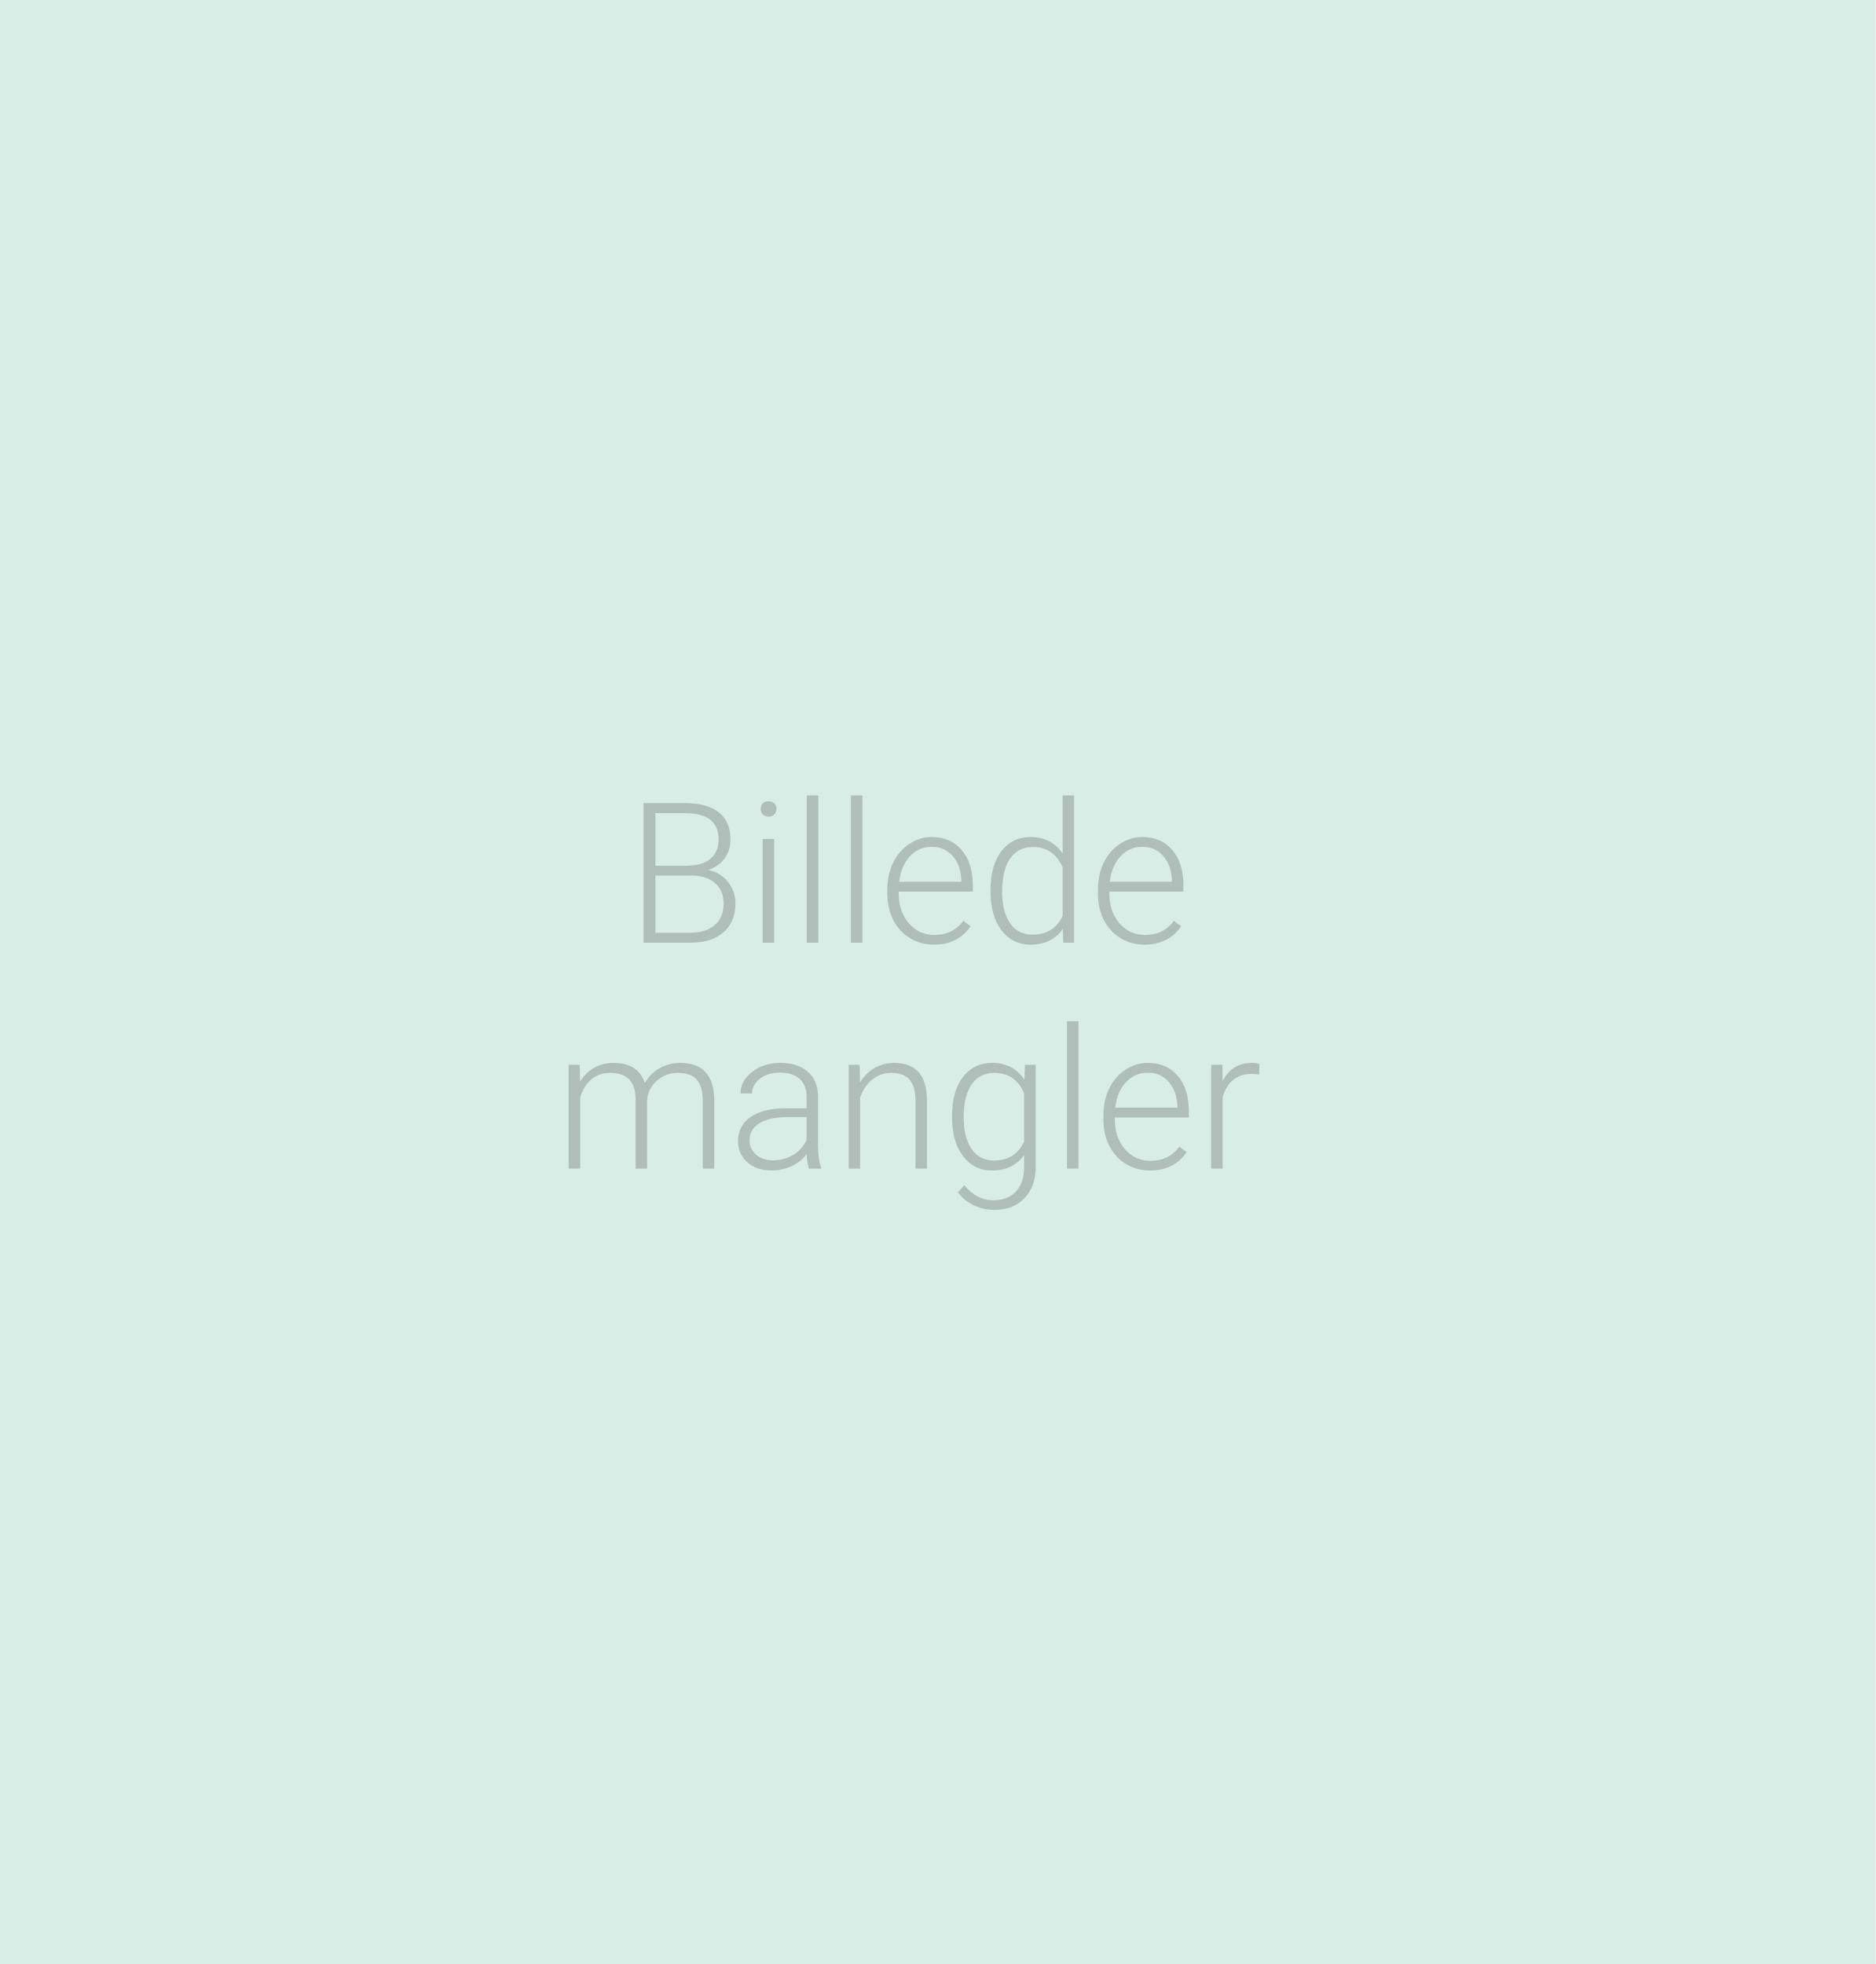
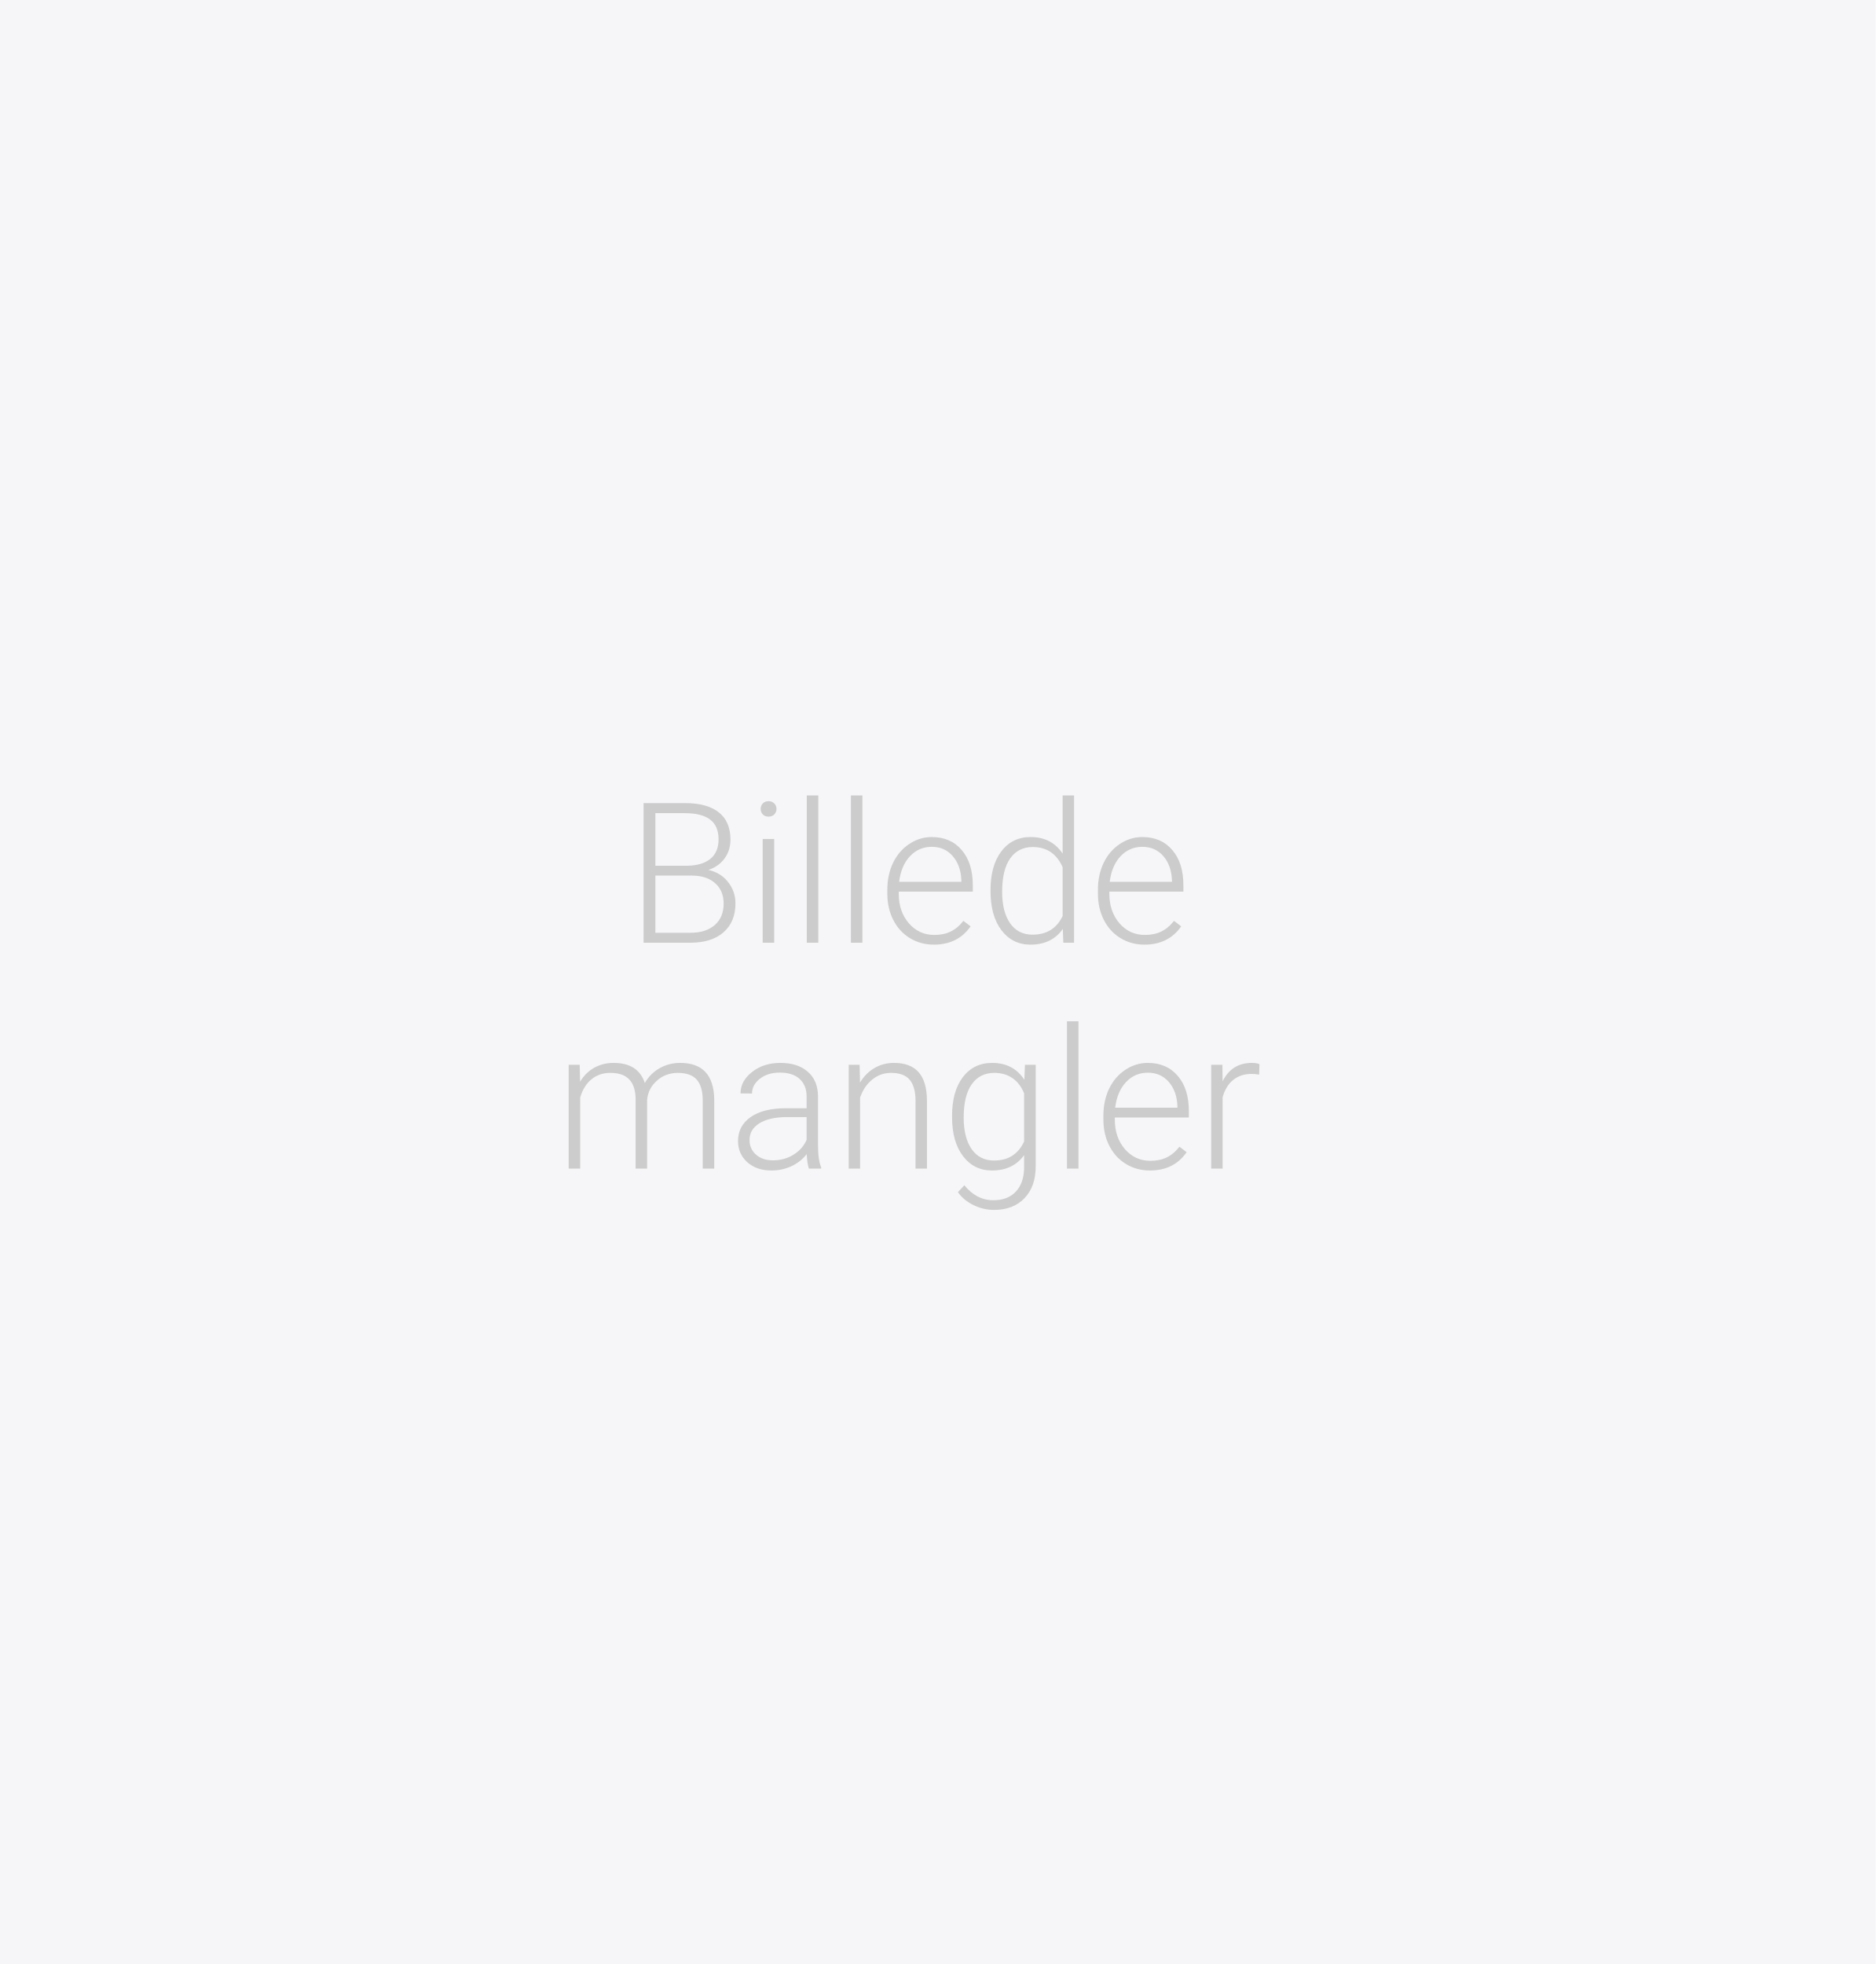
<svg xmlns="http://www.w3.org/2000/svg" width="191" height="200" viewBox="0 0 191 200" fill="none">
-   <rect width="191" height="200" fill="#D7EDE5" />
-   <path d="M65.537 96V81.781H69.736C71.26 81.781 72.415 82.097 73.203 82.728C73.991 83.353 74.385 84.278 74.385 85.502C74.385 86.238 74.183 86.879 73.779 87.426C73.382 87.966 72.835 88.353 72.139 88.588C72.966 88.77 73.63 89.177 74.131 89.809C74.639 90.44 74.893 91.169 74.893 91.996C74.893 93.253 74.486 94.236 73.672 94.945C72.865 95.648 71.738 96 70.293 96H65.537ZM66.738 89.164V94.984H70.342C71.37 94.984 72.184 94.724 72.783 94.203C73.389 93.676 73.691 92.947 73.691 92.016C73.691 91.137 73.402 90.443 72.822 89.936C72.249 89.421 71.455 89.164 70.439 89.164H66.738ZM66.738 88.158H70.019C71.022 88.139 71.797 87.904 72.344 87.455C72.897 86.999 73.174 86.338 73.174 85.473C73.174 84.561 72.887 83.891 72.314 83.461C71.748 83.025 70.889 82.807 69.736 82.807H66.738V88.158ZM78.838 96H77.666V85.434H78.838V96ZM77.461 82.377C77.461 82.156 77.533 81.97 77.676 81.82C77.819 81.664 78.014 81.586 78.262 81.586C78.509 81.586 78.704 81.664 78.848 81.82C78.997 81.97 79.072 82.156 79.072 82.377C79.072 82.598 78.997 82.784 78.848 82.934C78.704 83.083 78.509 83.158 78.262 83.158C78.014 83.158 77.819 83.083 77.676 82.934C77.533 82.784 77.461 82.598 77.461 82.377ZM83.33 96H82.158V81H83.33V96ZM87.822 96H86.65V81H87.822V96ZM95.098 96.195C94.199 96.195 93.385 95.974 92.656 95.531C91.934 95.088 91.37 94.473 90.967 93.686C90.563 92.891 90.361 92.003 90.361 91.019V90.6C90.361 89.584 90.557 88.669 90.947 87.856C91.344 87.042 91.894 86.404 92.598 85.941C93.301 85.473 94.062 85.238 94.883 85.238C96.165 85.238 97.181 85.678 97.93 86.557C98.685 87.429 99.062 88.624 99.062 90.141V90.795H91.523V91.019C91.523 92.217 91.865 93.217 92.549 94.018C93.239 94.812 94.105 95.209 95.147 95.209C95.772 95.209 96.322 95.095 96.797 94.867C97.279 94.639 97.715 94.275 98.106 93.773L98.838 94.33C97.978 95.574 96.732 96.195 95.098 96.195ZM94.883 86.234C94.004 86.234 93.262 86.557 92.656 87.201C92.057 87.846 91.693 88.712 91.562 89.799H97.9V89.672C97.868 88.656 97.578 87.829 97.031 87.191C96.484 86.553 95.768 86.234 94.883 86.234ZM100.869 90.619C100.869 88.978 101.234 87.673 101.963 86.703C102.699 85.727 103.695 85.238 104.951 85.238C106.377 85.238 107.464 85.801 108.213 86.928V81H109.375V96H108.281L108.232 94.594C107.484 95.662 106.383 96.195 104.932 96.195C103.714 96.195 102.731 95.707 101.982 94.731C101.24 93.747 100.869 92.422 100.869 90.756V90.619ZM102.051 90.824C102.051 92.172 102.321 93.236 102.861 94.018C103.402 94.792 104.163 95.18 105.146 95.18C106.585 95.18 107.607 94.545 108.213 93.275V88.314C107.607 86.941 106.592 86.254 105.166 86.254C104.183 86.254 103.418 86.641 102.871 87.416C102.324 88.184 102.051 89.32 102.051 90.824ZM116.543 96.195C115.645 96.195 114.831 95.974 114.102 95.531C113.379 95.088 112.816 94.473 112.412 93.686C112.008 92.891 111.807 92.003 111.807 91.019V90.6C111.807 89.584 112.002 88.669 112.393 87.856C112.79 87.042 113.34 86.404 114.043 85.941C114.746 85.473 115.508 85.238 116.328 85.238C117.611 85.238 118.626 85.678 119.375 86.557C120.13 87.429 120.508 88.624 120.508 90.141V90.795H112.969V91.019C112.969 92.217 113.311 93.217 113.994 94.018C114.684 94.812 115.55 95.209 116.592 95.209C117.217 95.209 117.767 95.095 118.242 94.867C118.724 94.639 119.16 94.275 119.551 93.773L120.283 94.33C119.424 95.574 118.177 96.195 116.543 96.195ZM116.328 86.234C115.449 86.234 114.707 86.557 114.102 87.201C113.503 87.846 113.138 88.712 113.008 89.799H119.346V89.672C119.313 88.656 119.023 87.829 118.477 87.191C117.93 86.553 117.214 86.234 116.328 86.234ZM59.033 108.434L59.072 110.152C59.463 109.514 59.951 109.036 60.537 108.717C61.123 108.398 61.774 108.238 62.49 108.238C64.157 108.238 65.215 108.922 65.664 110.289C66.042 109.632 66.546 109.127 67.178 108.775C67.809 108.417 68.506 108.238 69.268 108.238C71.533 108.238 72.689 109.475 72.734 111.949V119H71.562V112.037C71.556 111.093 71.351 110.393 70.947 109.938C70.55 109.482 69.899 109.254 68.994 109.254C68.154 109.267 67.445 109.54 66.865 110.074C66.286 110.602 65.963 111.246 65.898 112.008V119H64.727V111.949C64.72 111.044 64.505 110.37 64.082 109.928C63.665 109.479 63.021 109.254 62.148 109.254C61.413 109.254 60.781 109.465 60.254 109.889C59.727 110.305 59.336 110.927 59.082 111.754V119H57.91V108.434H59.033ZM82.373 119C82.256 118.668 82.181 118.176 82.148 117.525C81.738 118.059 81.214 118.473 80.576 118.766C79.945 119.052 79.274 119.195 78.564 119.195C77.549 119.195 76.725 118.912 76.094 118.346C75.469 117.779 75.156 117.063 75.156 116.197C75.156 115.169 75.583 114.355 76.436 113.756C77.295 113.157 78.49 112.857 80.019 112.857H82.139V111.656C82.139 110.901 81.904 110.309 81.436 109.879C80.973 109.443 80.296 109.225 79.404 109.225C78.591 109.225 77.917 109.433 77.383 109.85C76.849 110.266 76.582 110.768 76.582 111.354L75.41 111.344C75.41 110.504 75.801 109.778 76.582 109.166C77.363 108.548 78.324 108.238 79.463 108.238C80.641 108.238 81.569 108.535 82.246 109.127C82.93 109.713 83.281 110.533 83.301 111.588V116.588C83.301 117.61 83.408 118.375 83.623 118.883V119H82.373ZM78.701 118.16C79.482 118.16 80.179 117.971 80.791 117.594C81.409 117.216 81.859 116.712 82.139 116.08V113.756H80.049C78.883 113.769 77.972 113.984 77.314 114.4C76.657 114.811 76.328 115.377 76.328 116.1C76.328 116.692 76.546 117.184 76.982 117.574C77.425 117.965 77.998 118.16 78.701 118.16ZM87.539 108.434L87.578 110.24C87.975 109.589 88.47 109.094 89.062 108.756C89.655 108.411 90.309 108.238 91.025 108.238C92.158 108.238 93.001 108.557 93.555 109.195C94.108 109.833 94.388 110.79 94.394 112.066V119H93.232V112.057C93.226 111.113 93.024 110.41 92.627 109.947C92.236 109.485 91.608 109.254 90.742 109.254C90.019 109.254 89.378 109.482 88.818 109.938C88.265 110.387 87.855 110.995 87.588 111.764V119H86.426V108.434H87.539ZM96.953 113.619C96.953 111.965 97.318 110.657 98.047 109.693C98.783 108.723 99.779 108.238 101.035 108.238C102.474 108.238 103.568 108.811 104.316 109.957L104.375 108.434H105.469V118.785C105.469 120.146 105.088 121.223 104.326 122.018C103.564 122.812 102.533 123.209 101.23 123.209C100.495 123.209 99.792 123.043 99.121 122.711C98.457 122.385 97.933 121.949 97.549 121.402L98.203 120.699C99.03 121.715 100.013 122.223 101.152 122.223C102.129 122.223 102.891 121.933 103.438 121.354C103.984 120.781 104.268 119.983 104.287 118.961V117.633C103.538 118.674 102.448 119.195 101.016 119.195C99.792 119.195 98.809 118.707 98.066 117.73C97.324 116.754 96.953 115.436 96.953 113.775V113.619ZM98.135 113.824C98.135 115.172 98.405 116.236 98.945 117.018C99.486 117.792 100.247 118.18 101.23 118.18C102.669 118.18 103.688 117.535 104.287 116.246V111.334C104.014 110.657 103.62 110.143 103.105 109.791C102.591 109.433 101.973 109.254 101.25 109.254C100.267 109.254 99.502 109.641 98.955 110.416C98.408 111.184 98.135 112.32 98.135 113.824ZM109.824 119H108.652V104H109.824V119ZM117.1 119.195C116.201 119.195 115.387 118.974 114.658 118.531C113.936 118.089 113.372 117.473 112.969 116.686C112.565 115.891 112.363 115.003 112.363 114.02V113.6C112.363 112.584 112.559 111.669 112.949 110.855C113.346 110.042 113.896 109.404 114.6 108.941C115.303 108.473 116.064 108.238 116.885 108.238C118.167 108.238 119.183 108.678 119.932 109.557C120.687 110.429 121.064 111.624 121.064 113.141V113.795H113.525V114.02C113.525 115.217 113.867 116.217 114.551 117.018C115.241 117.812 116.107 118.209 117.148 118.209C117.773 118.209 118.324 118.095 118.799 117.867C119.281 117.639 119.717 117.275 120.107 116.773L120.84 117.33C119.98 118.574 118.734 119.195 117.1 119.195ZM116.885 109.234C116.006 109.234 115.264 109.557 114.658 110.201C114.059 110.846 113.695 111.712 113.564 112.799H119.902V112.672C119.87 111.656 119.58 110.829 119.033 110.191C118.486 109.553 117.77 109.234 116.885 109.234ZM128.223 109.43C127.975 109.384 127.712 109.361 127.432 109.361C126.702 109.361 126.084 109.566 125.576 109.977C125.075 110.38 124.717 110.969 124.502 111.744V119H123.34V108.434H124.482L124.502 110.113C125.12 108.863 126.113 108.238 127.48 108.238C127.806 108.238 128.063 108.281 128.252 108.365L128.223 109.43Z" fill="#B0BEB9" />
+   <rect width="191" height="200" fill="#f6f6f8" />
+   <path d="M65.537 96V81.781H69.736C71.26 81.781 72.415 82.097 73.203 82.728C73.991 83.353 74.385 84.278 74.385 85.502C74.385 86.238 74.183 86.879 73.779 87.426C73.382 87.966 72.835 88.353 72.139 88.588C72.966 88.77 73.63 89.177 74.131 89.809C74.639 90.44 74.893 91.169 74.893 91.996C74.893 93.253 74.486 94.236 73.672 94.945C72.865 95.648 71.738 96 70.293 96H65.537ZM66.738 89.164V94.984H70.342C71.37 94.984 72.184 94.724 72.783 94.203C73.389 93.676 73.691 92.947 73.691 92.016C73.691 91.137 73.402 90.443 72.822 89.936C72.249 89.421 71.455 89.164 70.439 89.164H66.738ZM66.738 88.158H70.019C71.022 88.139 71.797 87.904 72.344 87.455C72.897 86.999 73.174 86.338 73.174 85.473C73.174 84.561 72.887 83.891 72.314 83.461C71.748 83.025 70.889 82.807 69.736 82.807H66.738V88.158ZM78.838 96H77.666V85.434H78.838V96ZM77.461 82.377C77.461 82.156 77.533 81.97 77.676 81.82C77.819 81.664 78.014 81.586 78.262 81.586C78.509 81.586 78.704 81.664 78.848 81.82C78.997 81.97 79.072 82.156 79.072 82.377C79.072 82.598 78.997 82.784 78.848 82.934C78.704 83.083 78.509 83.158 78.262 83.158C78.014 83.158 77.819 83.083 77.676 82.934C77.533 82.784 77.461 82.598 77.461 82.377ZM83.33 96H82.158V81H83.33V96ZM87.822 96H86.65V81H87.822V96ZM95.098 96.195C94.199 96.195 93.385 95.974 92.656 95.531C91.934 95.088 91.37 94.473 90.967 93.686C90.563 92.891 90.361 92.003 90.361 91.019V90.6C90.361 89.584 90.557 88.669 90.947 87.856C91.344 87.042 91.894 86.404 92.598 85.941C93.301 85.473 94.062 85.238 94.883 85.238C96.165 85.238 97.181 85.678 97.93 86.557C98.685 87.429 99.062 88.624 99.062 90.141V90.795H91.523V91.019C91.523 92.217 91.865 93.217 92.549 94.018C93.239 94.812 94.105 95.209 95.147 95.209C95.772 95.209 96.322 95.095 96.797 94.867C97.279 94.639 97.715 94.275 98.106 93.773L98.838 94.33C97.978 95.574 96.732 96.195 95.098 96.195ZM94.883 86.234C94.004 86.234 93.262 86.557 92.656 87.201C92.057 87.846 91.693 88.712 91.562 89.799H97.9V89.672C97.868 88.656 97.578 87.829 97.031 87.191C96.484 86.553 95.768 86.234 94.883 86.234ZM100.869 90.619C100.869 88.978 101.234 87.673 101.963 86.703C102.699 85.727 103.695 85.238 104.951 85.238C106.377 85.238 107.464 85.801 108.213 86.928V81H109.375V96H108.281L108.232 94.594C107.484 95.662 106.383 96.195 104.932 96.195C103.714 96.195 102.731 95.707 101.982 94.731C101.24 93.747 100.869 92.422 100.869 90.756V90.619ZM102.051 90.824C102.051 92.172 102.321 93.236 102.861 94.018C103.402 94.792 104.163 95.18 105.146 95.18C106.585 95.18 107.607 94.545 108.213 93.275V88.314C107.607 86.941 106.592 86.254 105.166 86.254C104.183 86.254 103.418 86.641 102.871 87.416C102.324 88.184 102.051 89.32 102.051 90.824ZM116.543 96.195C115.645 96.195 114.831 95.974 114.102 95.531C113.379 95.088 112.816 94.473 112.412 93.686C112.008 92.891 111.807 92.003 111.807 91.019V90.6C111.807 89.584 112.002 88.669 112.393 87.856C112.79 87.042 113.34 86.404 114.043 85.941C114.746 85.473 115.508 85.238 116.328 85.238C117.611 85.238 118.626 85.678 119.375 86.557C120.13 87.429 120.508 88.624 120.508 90.141V90.795H112.969V91.019C112.969 92.217 113.311 93.217 113.994 94.018C114.684 94.812 115.55 95.209 116.592 95.209C117.217 95.209 117.767 95.095 118.242 94.867C118.724 94.639 119.16 94.275 119.551 93.773L120.283 94.33C119.424 95.574 118.177 96.195 116.543 96.195ZM116.328 86.234C115.449 86.234 114.707 86.557 114.102 87.201C113.503 87.846 113.138 88.712 113.008 89.799H119.346V89.672C119.313 88.656 119.023 87.829 118.477 87.191C117.93 86.553 117.214 86.234 116.328 86.234ZM59.033 108.434L59.072 110.152C59.463 109.514 59.951 109.036 60.537 108.717C61.123 108.398 61.774 108.238 62.49 108.238C64.157 108.238 65.215 108.922 65.664 110.289C66.042 109.632 66.546 109.127 67.178 108.775C67.809 108.417 68.506 108.238 69.268 108.238C71.533 108.238 72.689 109.475 72.734 111.949V119H71.562V112.037C71.556 111.093 71.351 110.393 70.947 109.938C70.55 109.482 69.899 109.254 68.994 109.254C68.154 109.267 67.445 109.54 66.865 110.074C66.286 110.602 65.963 111.246 65.898 112.008V119H64.727V111.949C64.72 111.044 64.505 110.37 64.082 109.928C63.665 109.479 63.021 109.254 62.148 109.254C61.413 109.254 60.781 109.465 60.254 109.889C59.727 110.305 59.336 110.927 59.082 111.754V119H57.91V108.434H59.033ZM82.373 119C82.256 118.668 82.181 118.176 82.148 117.525C81.738 118.059 81.214 118.473 80.576 118.766C79.945 119.052 79.274 119.195 78.564 119.195C77.549 119.195 76.725 118.912 76.094 118.346C75.469 117.779 75.156 117.063 75.156 116.197C75.156 115.169 75.583 114.355 76.436 113.756C77.295 113.157 78.49 112.857 80.019 112.857H82.139V111.656C82.139 110.901 81.904 110.309 81.436 109.879C80.973 109.443 80.296 109.225 79.404 109.225C78.591 109.225 77.917 109.433 77.383 109.85C76.849 110.266 76.582 110.768 76.582 111.354L75.41 111.344C75.41 110.504 75.801 109.778 76.582 109.166C77.363 108.548 78.324 108.238 79.463 108.238C80.641 108.238 81.569 108.535 82.246 109.127C82.93 109.713 83.281 110.533 83.301 111.588V116.588C83.301 117.61 83.408 118.375 83.623 118.883V119H82.373ZM78.701 118.16C79.482 118.16 80.179 117.971 80.791 117.594C81.409 117.216 81.859 116.712 82.139 116.08V113.756H80.049C78.883 113.769 77.972 113.984 77.314 114.4C76.657 114.811 76.328 115.377 76.328 116.1C76.328 116.692 76.546 117.184 76.982 117.574C77.425 117.965 77.998 118.16 78.701 118.16ZM87.539 108.434L87.578 110.24C87.975 109.589 88.47 109.094 89.062 108.756C89.655 108.411 90.309 108.238 91.025 108.238C92.158 108.238 93.001 108.557 93.555 109.195C94.108 109.833 94.388 110.79 94.394 112.066V119H93.232V112.057C93.226 111.113 93.024 110.41 92.627 109.947C92.236 109.485 91.608 109.254 90.742 109.254C90.019 109.254 89.378 109.482 88.818 109.938C88.265 110.387 87.855 110.995 87.588 111.764V119H86.426V108.434H87.539ZM96.953 113.619C96.953 111.965 97.318 110.657 98.047 109.693C98.783 108.723 99.779 108.238 101.035 108.238C102.474 108.238 103.568 108.811 104.316 109.957L104.375 108.434H105.469V118.785C105.469 120.146 105.088 121.223 104.326 122.018C103.564 122.812 102.533 123.209 101.23 123.209C100.495 123.209 99.792 123.043 99.121 122.711C98.457 122.385 97.933 121.949 97.549 121.402L98.203 120.699C99.03 121.715 100.013 122.223 101.152 122.223C102.129 122.223 102.891 121.933 103.438 121.354C103.984 120.781 104.268 119.983 104.287 118.961V117.633C103.538 118.674 102.448 119.195 101.016 119.195C99.792 119.195 98.809 118.707 98.066 117.73C97.324 116.754 96.953 115.436 96.953 113.775V113.619ZM98.135 113.824C98.135 115.172 98.405 116.236 98.945 117.018C99.486 117.792 100.247 118.18 101.23 118.18C102.669 118.18 103.688 117.535 104.287 116.246V111.334C104.014 110.657 103.62 110.143 103.105 109.791C102.591 109.433 101.973 109.254 101.25 109.254C100.267 109.254 99.502 109.641 98.955 110.416C98.408 111.184 98.135 112.32 98.135 113.824ZM109.824 119H108.652V104H109.824V119ZM117.1 119.195C116.201 119.195 115.387 118.974 114.658 118.531C113.936 118.089 113.372 117.473 112.969 116.686C112.565 115.891 112.363 115.003 112.363 114.02V113.6C112.363 112.584 112.559 111.669 112.949 110.855C113.346 110.042 113.896 109.404 114.6 108.941C115.303 108.473 116.064 108.238 116.885 108.238C118.167 108.238 119.183 108.678 119.932 109.557C120.687 110.429 121.064 111.624 121.064 113.141V113.795H113.525V114.02C113.525 115.217 113.867 116.217 114.551 117.018C115.241 117.812 116.107 118.209 117.148 118.209C117.773 118.209 118.324 118.095 118.799 117.867C119.281 117.639 119.717 117.275 120.107 116.773L120.84 117.33C119.98 118.574 118.734 119.195 117.1 119.195ZM116.885 109.234C116.006 109.234 115.264 109.557 114.658 110.201C114.059 110.846 113.695 111.712 113.564 112.799H119.902V112.672C119.87 111.656 119.58 110.829 119.033 110.191C118.486 109.553 117.77 109.234 116.885 109.234ZM128.223 109.43C127.975 109.384 127.712 109.361 127.432 109.361C126.702 109.361 126.084 109.566 125.576 109.977C125.075 110.38 124.717 110.969 124.502 111.744V119H123.34V108.434H124.482L124.502 110.113C125.12 108.863 126.113 108.238 127.48 108.238C127.806 108.238 128.063 108.281 128.252 108.365L128.223 109.43Z" fill="#cccccc" />
</svg>
